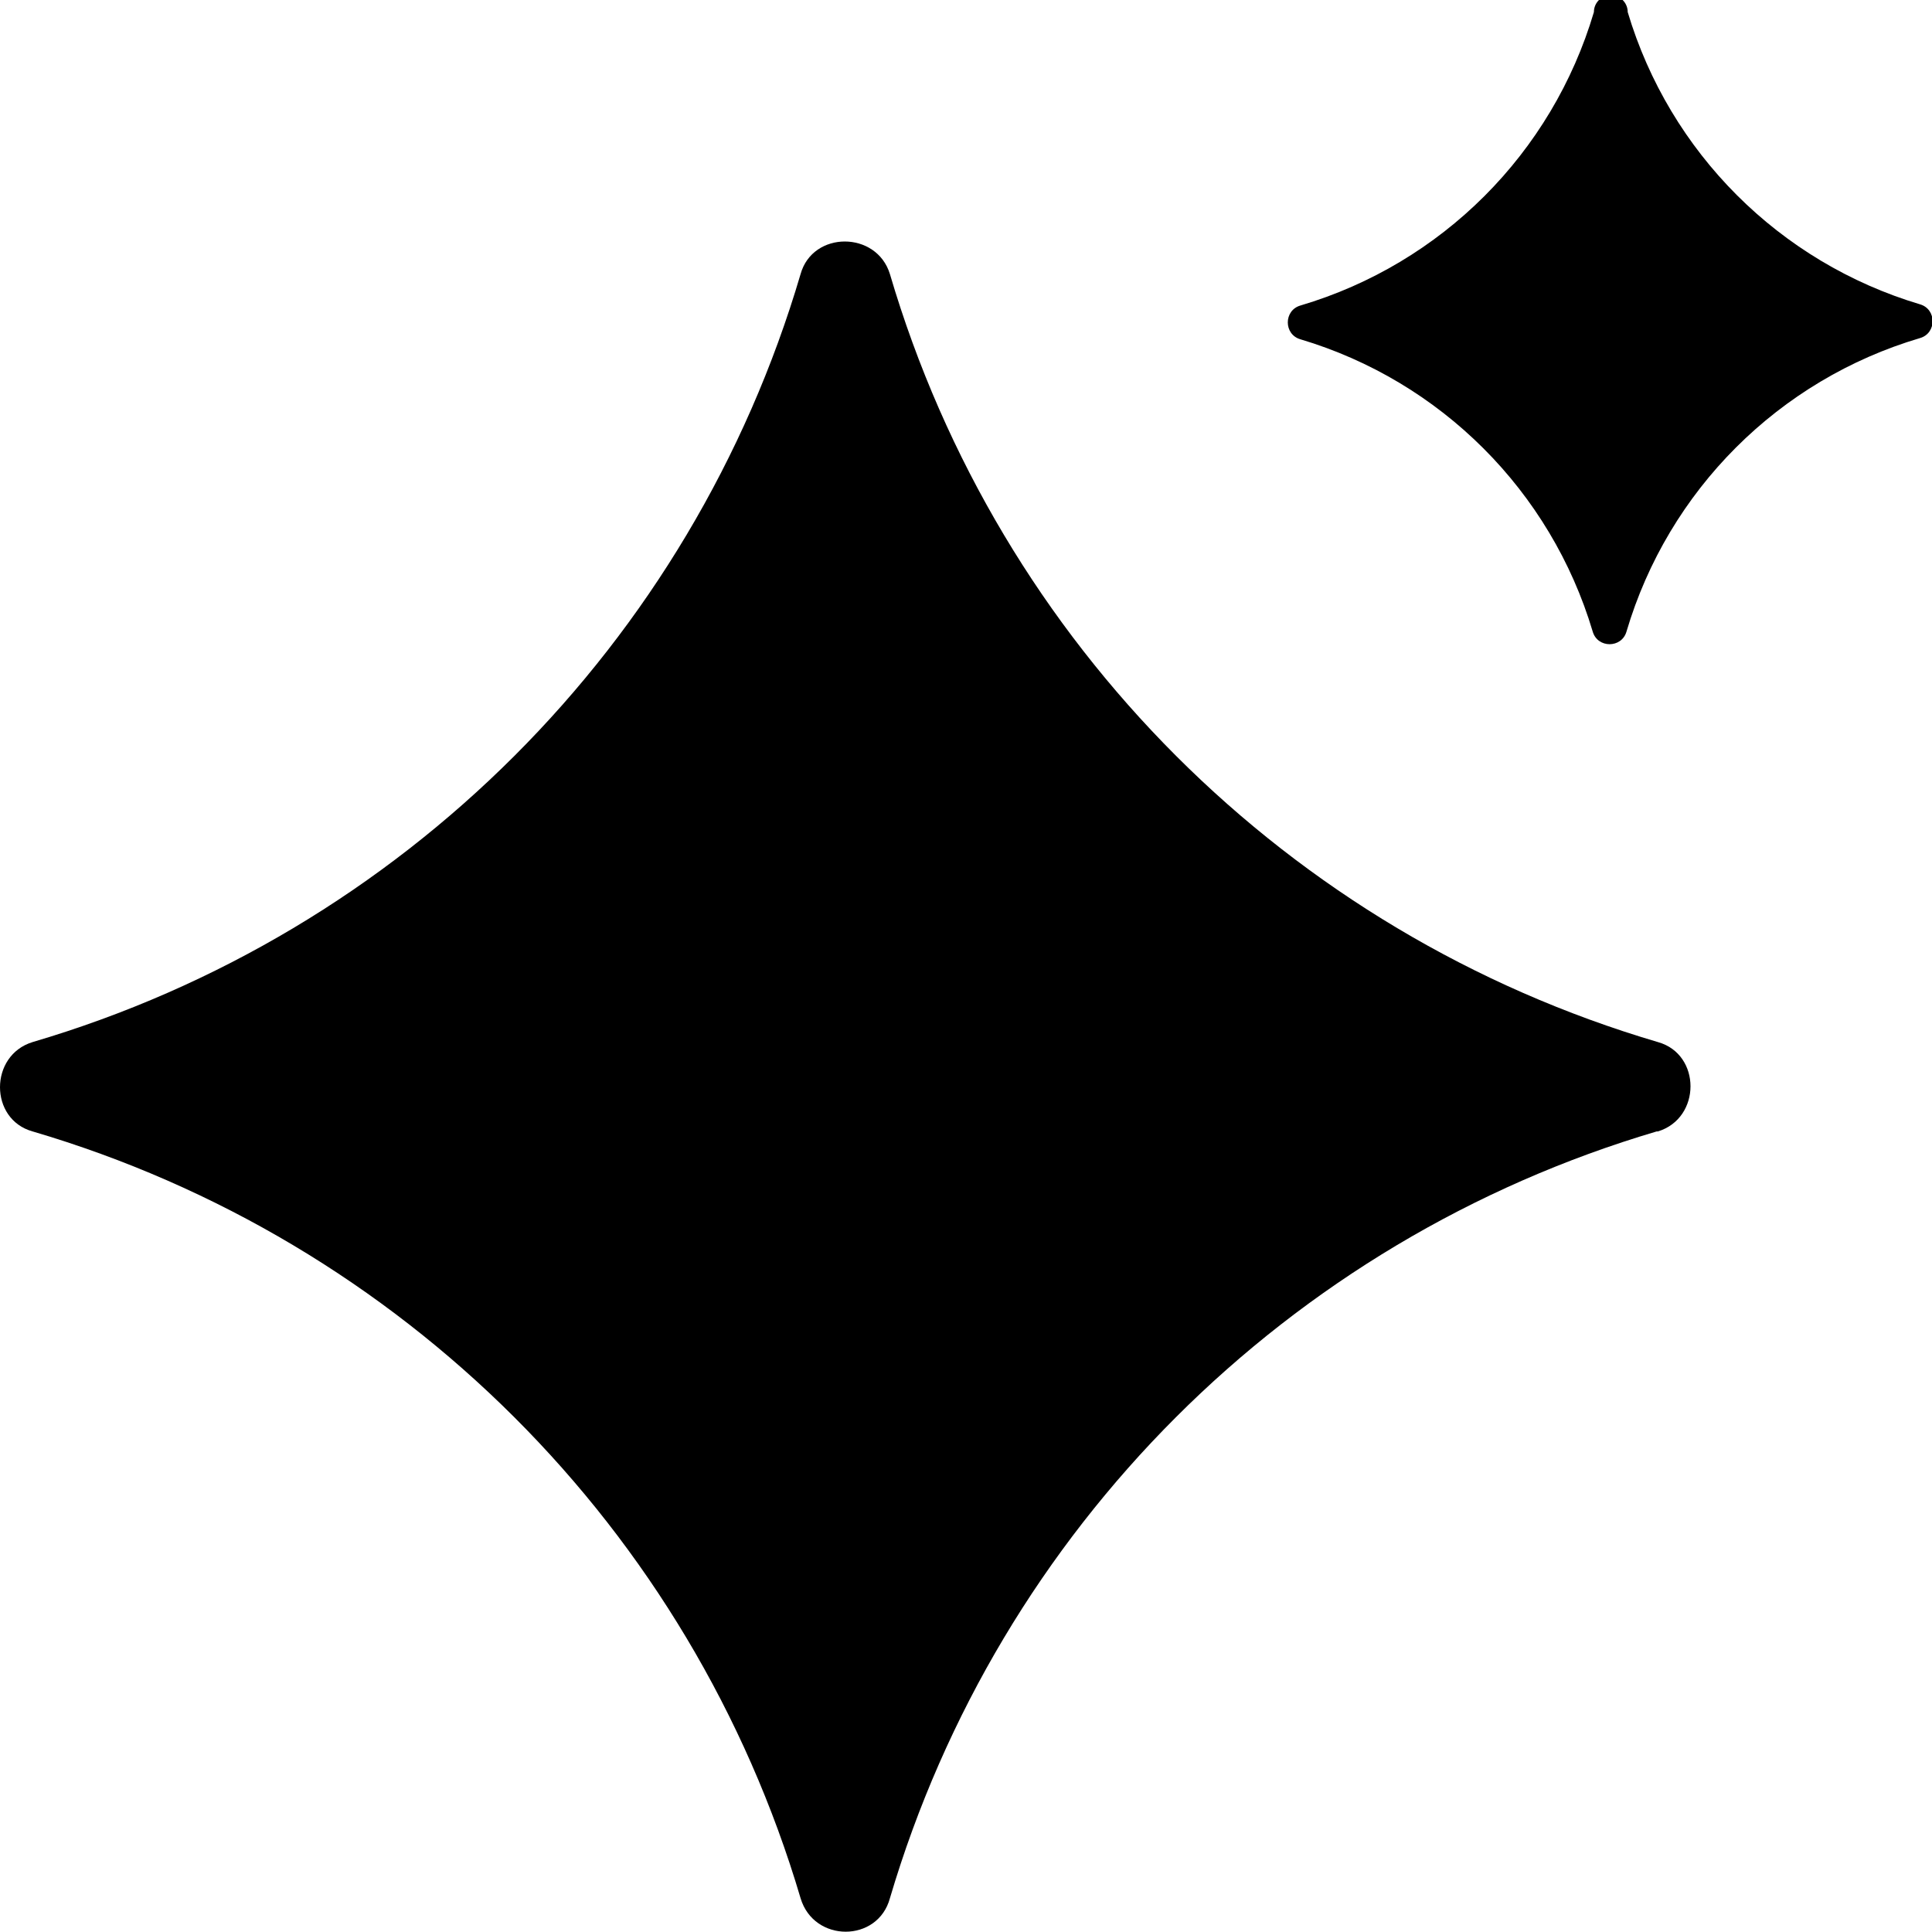
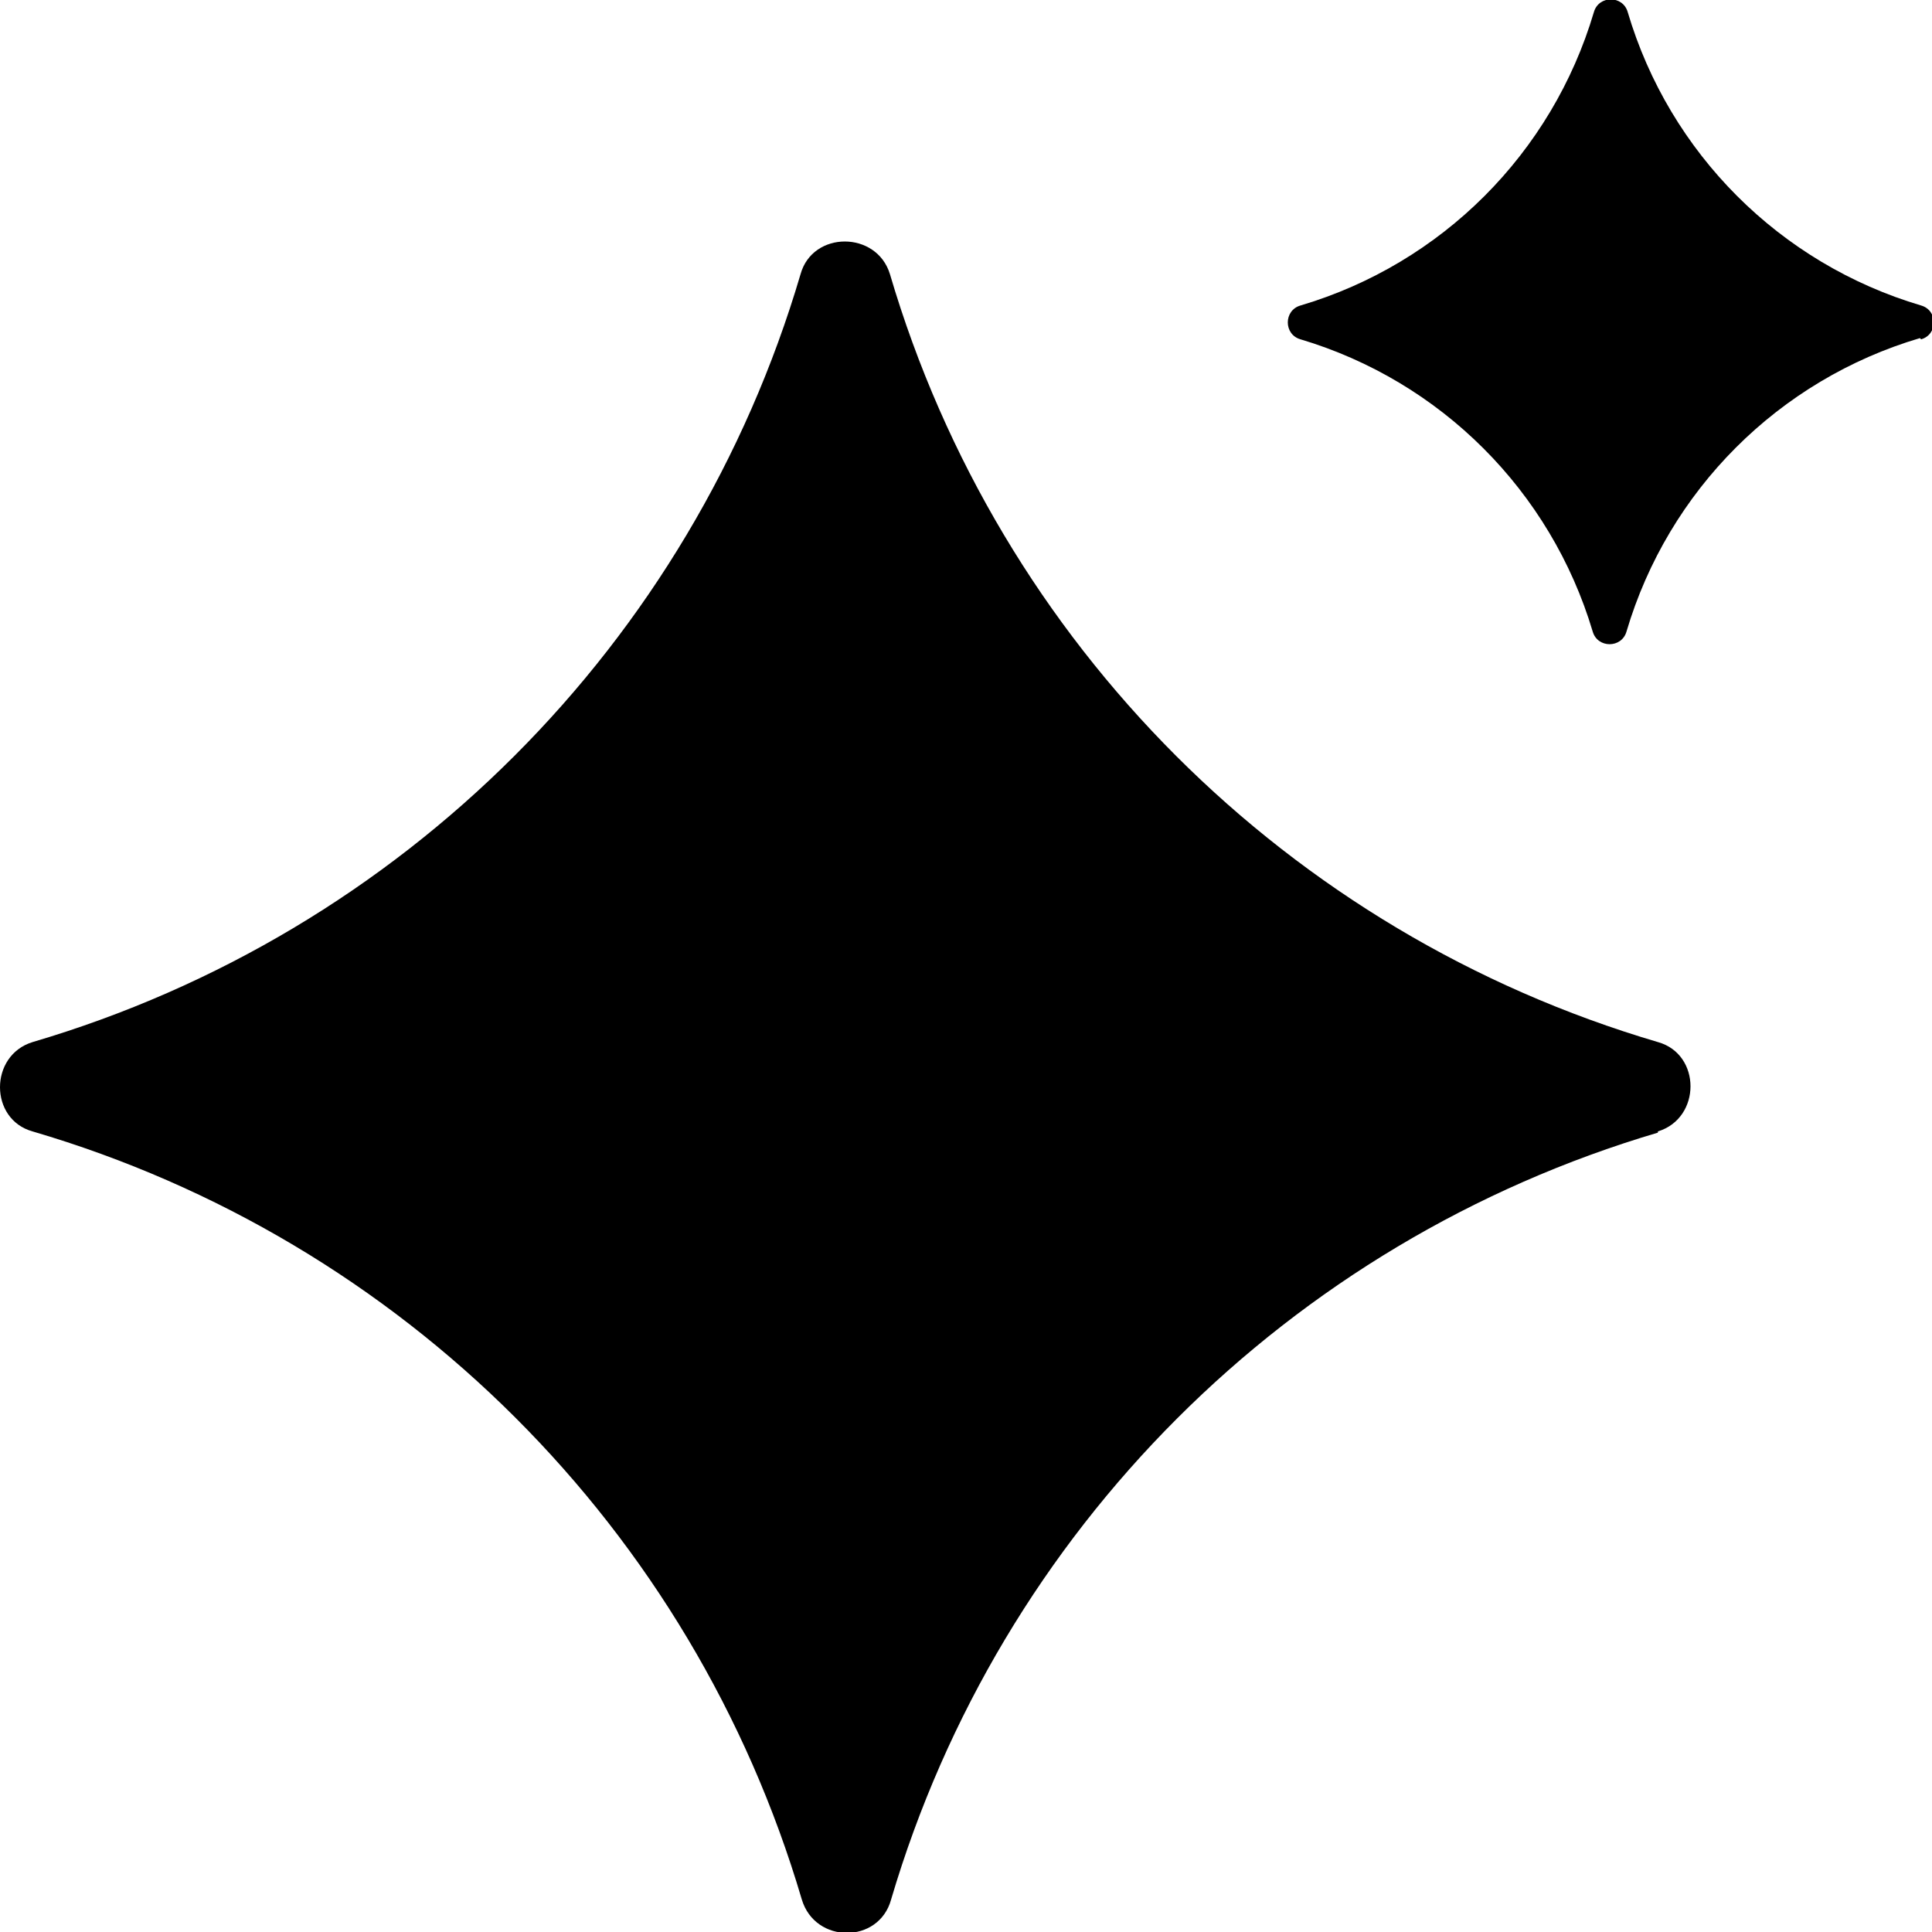
<svg xmlns="http://www.w3.org/2000/svg" width="16" height="16">
-   <path d="M15.9 2.8a3.6 3.6 0 0 0-2.43 2.43c-.04.14-.24.14-.28 0a3.6 3.6 0 0 0-2.42-2.42c-.14-.04-.14-.24 0-.28A3.6 3.6 0 0 0 13.2.1a.14.14 0 0 1 .28 0 3.6 3.6 0 0 0 2.42 2.42c.14.04.14.24 0 .28m-2.18 6.57a9.4 9.4 0 0 0-6.35 6.35c-.1.37-.63.37-.74 0A9.4 9.4 0 0 0 .27 9.37c-.36-.1-.36-.63 0-.74a9.4 9.4 0 0 0 6.36-6.36c.1-.36.63-.36.74 0a9.4 9.4 0 0 0 6.36 6.36c.36.1.36.63 0 .74" />
+   <path d="M15.9 2.8a3.6 3.6 0 0 0-2.43 2.43c-.04.14-.24.14-.28 0a3.6 3.6 0 0 0-2.42-2.42c-.14-.04-.14-.24 0-.28A3.6 3.6 0 0 0 13.2.1c.04-.14.24-.14.28 0a3.6 3.6 0 0 0 2.43 2.43c.14.04.14.24 0 .28m-2.18 6.57a9.4 9.4 0 0 0-6.35 6.35c-.1.37-.63.37-.74 0A9.4 9.4 0 0 0 .27 9.37c-.36-.1-.36-.63 0-.74a9.4 9.4 0 0 0 6.36-6.36c.1-.36.63-.36.74 0a9.4 9.4 0 0 0 6.36 6.36c.36.1.36.63 0 .74" />
</svg>
